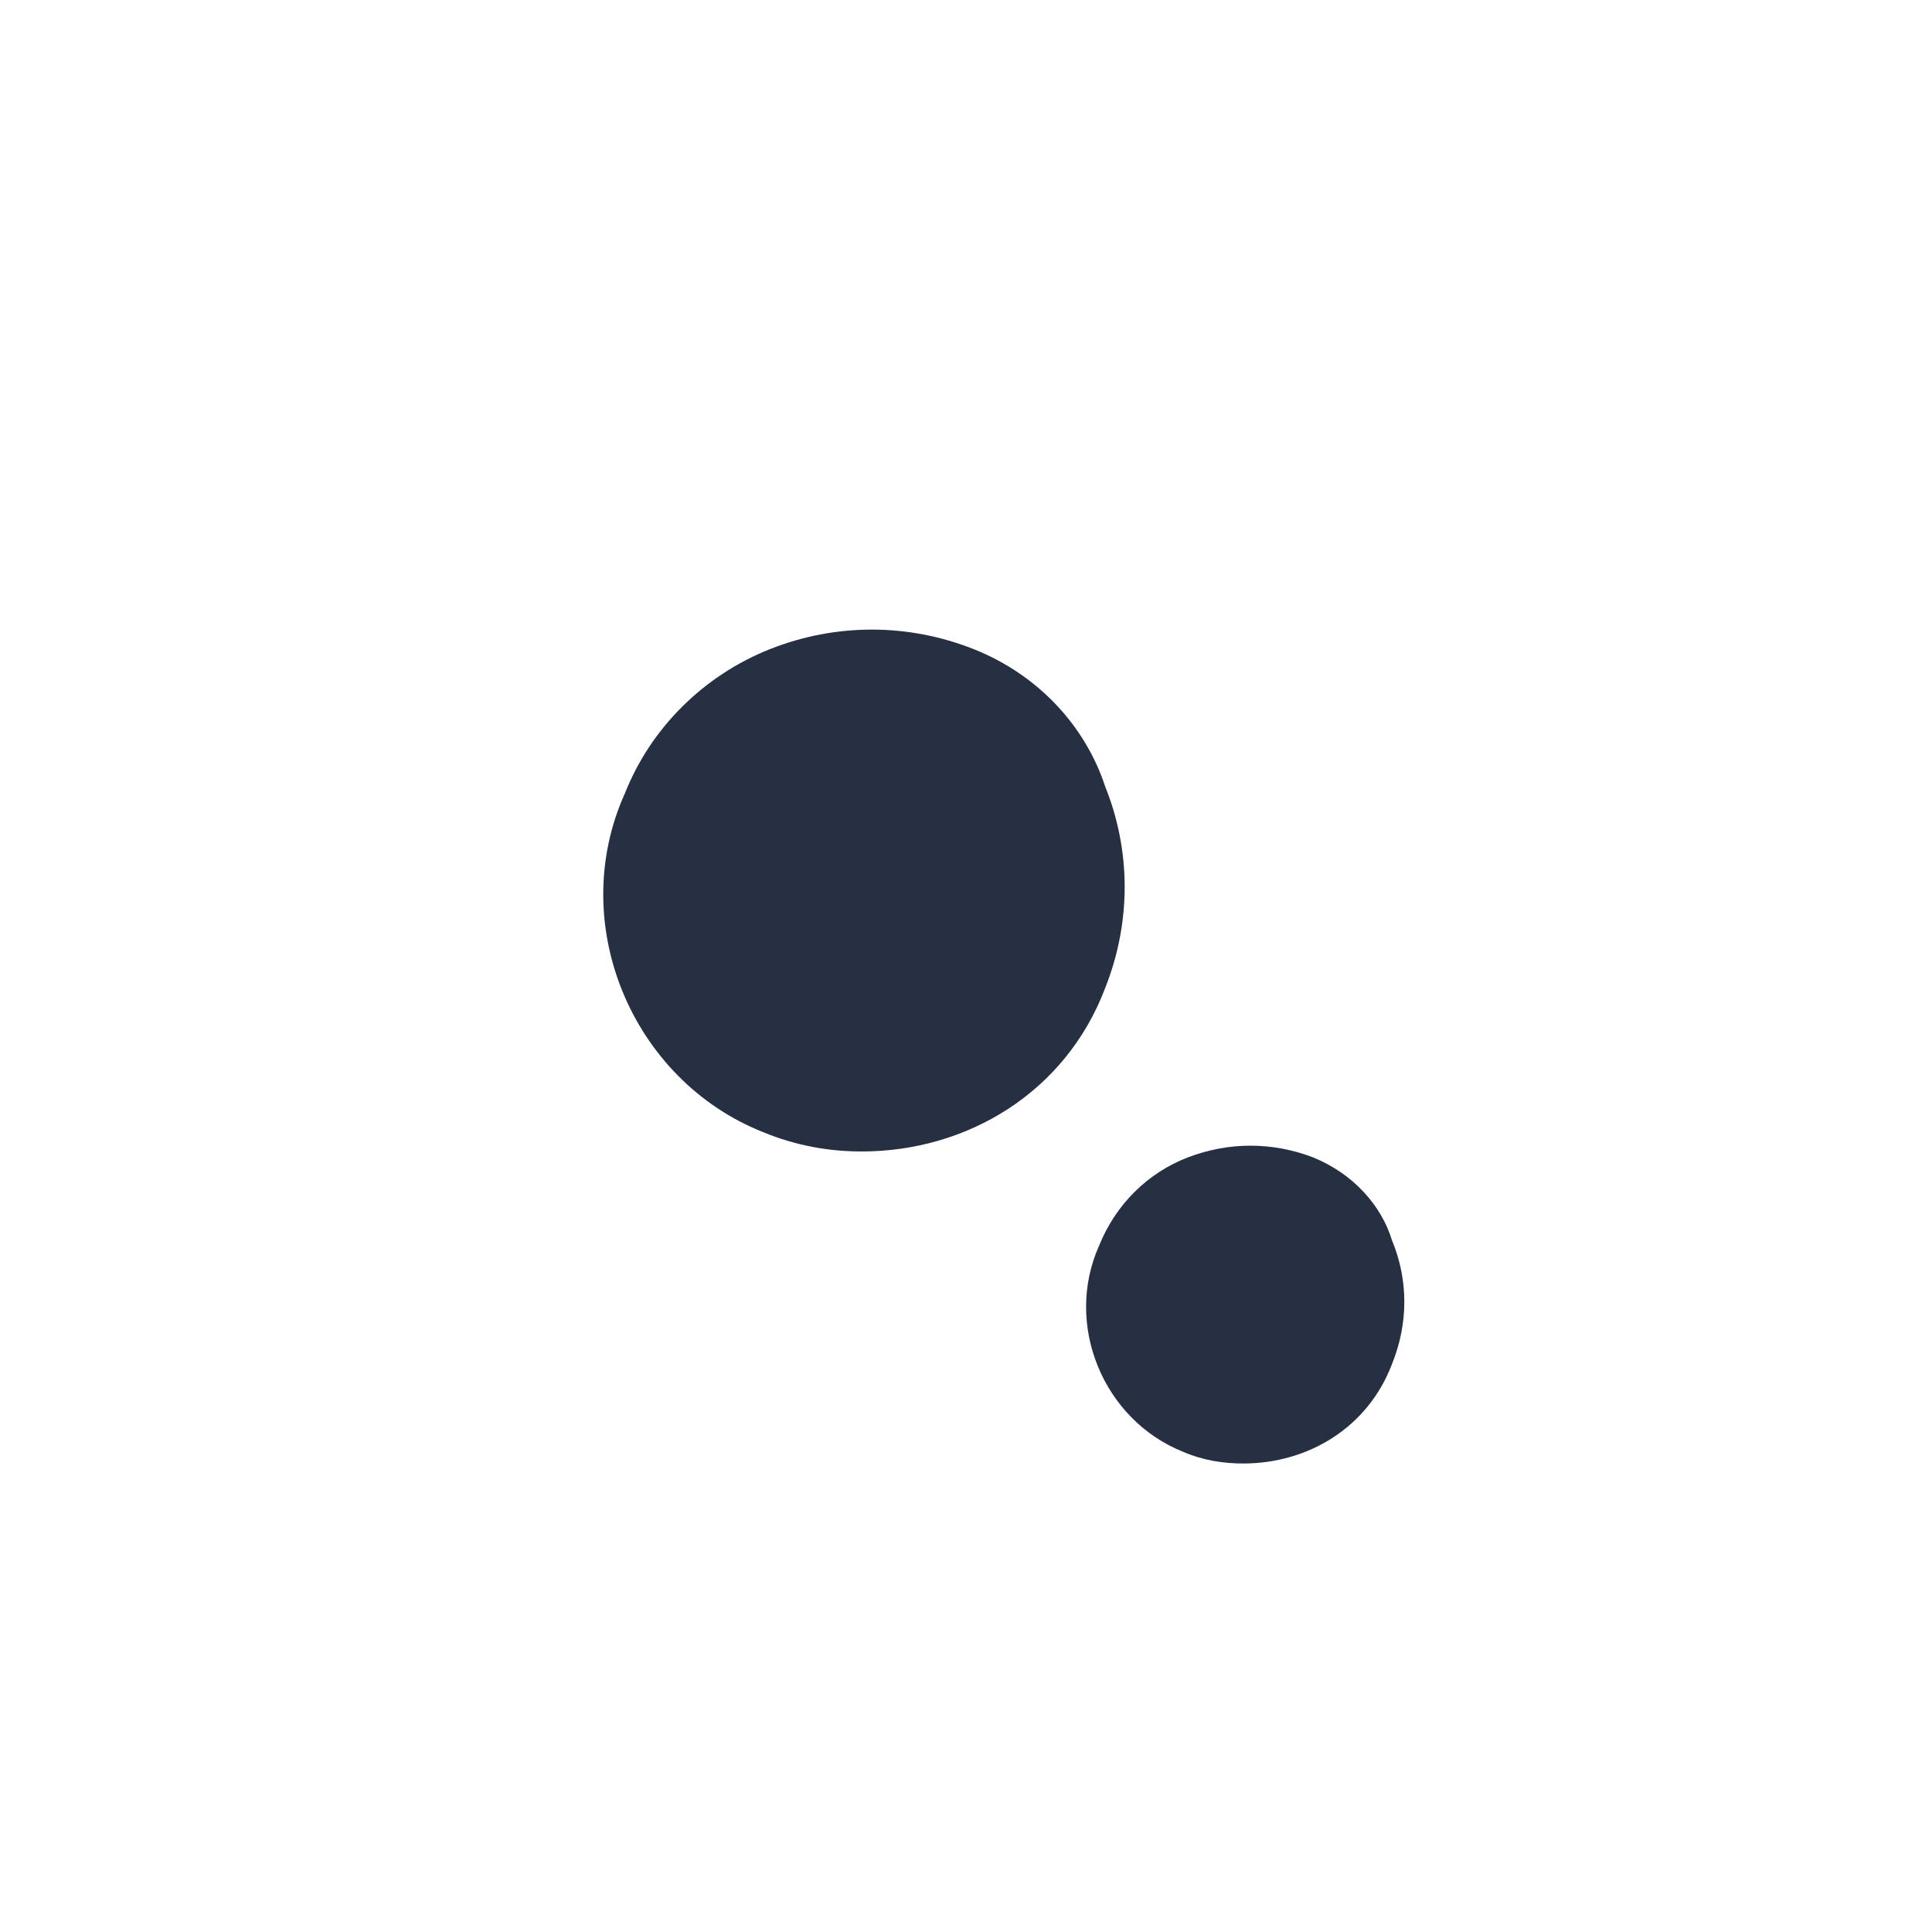
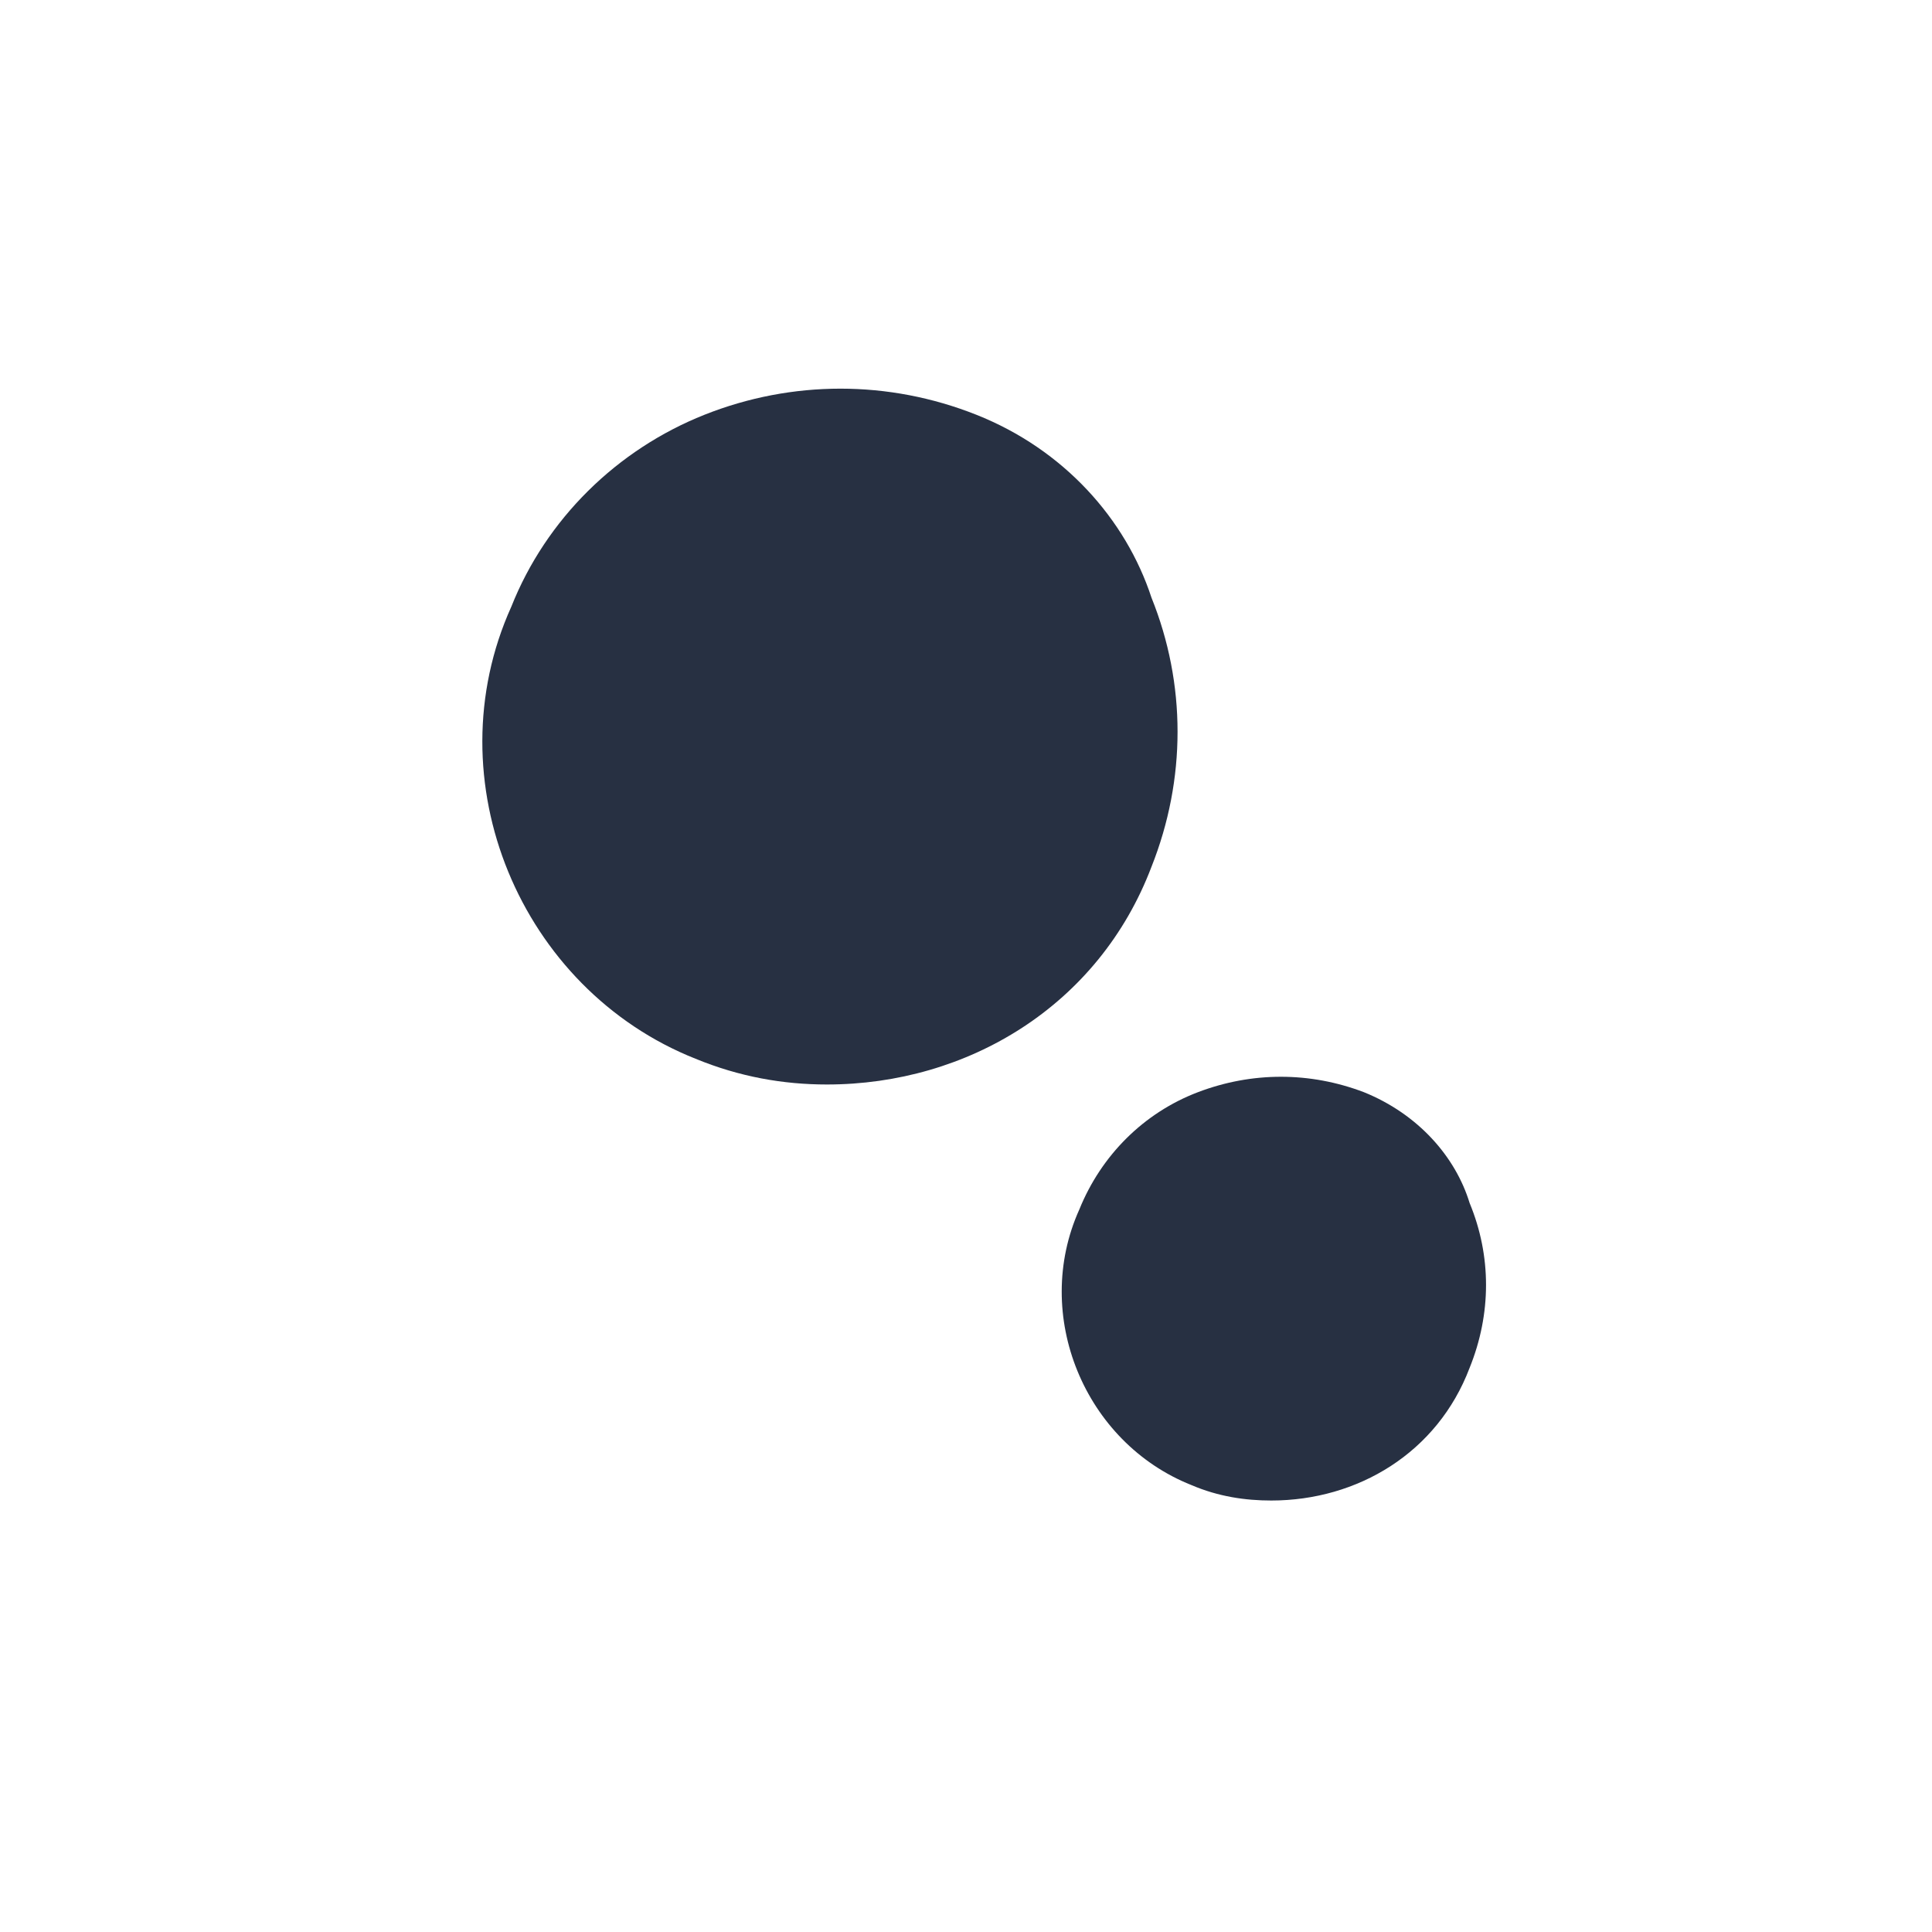
- <svg xmlns="http://www.w3.org/2000/svg" version="1.1" id="Layer_1" x="0px" y="0px" viewBox="0 0 200 200" style="enable-background:new 0 0 200 200;" xml:space="preserve">
+ <svg xmlns="http://www.w3.org/2000/svg" version="1.1" id="Layer_1" x="0px" y="0px" viewBox="0 0 150 150" style="enable-background:new 0 0 150 150;" xml:space="preserve">
  <style type="text/css">
	.st0{fill:#273042;}
</style>
  <g id="Page-1">
-     <g id="Group-2" transform="translate(94.5, 157.5)">
+     <g id="Group-2" transform="translate(69.5, 122.5)">
      <path id="Shape_3_" class="st0" d="M6.3-90.3C-0.5-93-8-93-14.8-90.3s-12.3,8.1-15,14.9c-6.1,13.5,0.7,29.7,14.3,35.1    c3.4,1.4,6.8,2,10.2,2c10.9,0,21.1-6.1,25.2-16.9c2.7-6.8,2.7-14.2,0-20.9C17.9-82.2,13.1-87.6,6.3-90.3z">
        <animate id="bigIn" attributeName="fill" from="#273042" to="#17BCE2" dur="13s" begin="0s;bigOut.end" />
        <animate id="bigOut" attributeName="fill" from="#17BCE2" to="#273042" dur="3s" begin="smallOut.end" />
      </path>
-       <g id="Group-2_1_" transform="translate(94.5, 157.5)">
+       <g id="Group-2_1_" transform="translate(89.5, 157.5)">
        <path id="Shape_1_" class="st0" d="M-53.1-195.2c-4.2-1.6-8.7-1.6-12.9,0c-4.2,1.6-7.5,4.9-9.2,9.1c-3.7,8.2,0.4,18.1,8.7,21.4     c2.1,0.9,4.2,1.2,6.2,1.2c6.7,0,12.9-3.7,15.4-10.3c1.7-4.2,1.7-8.7,0-12.8C-46-190.2-48.9-193.5-53.1-195.2z">
          <animate id="smallIn" attributeName="fill" from="#273042" to="#17BCE2" dur="5s" begin="bigIn.begin+5s" />
          <animate id="smallOut" attributeName="fill" from="#17BCE2" to="#273042" dur="3s" begin="smallIn.end" />
        </path>
      </g>
    </g>
  </g>
</svg>
